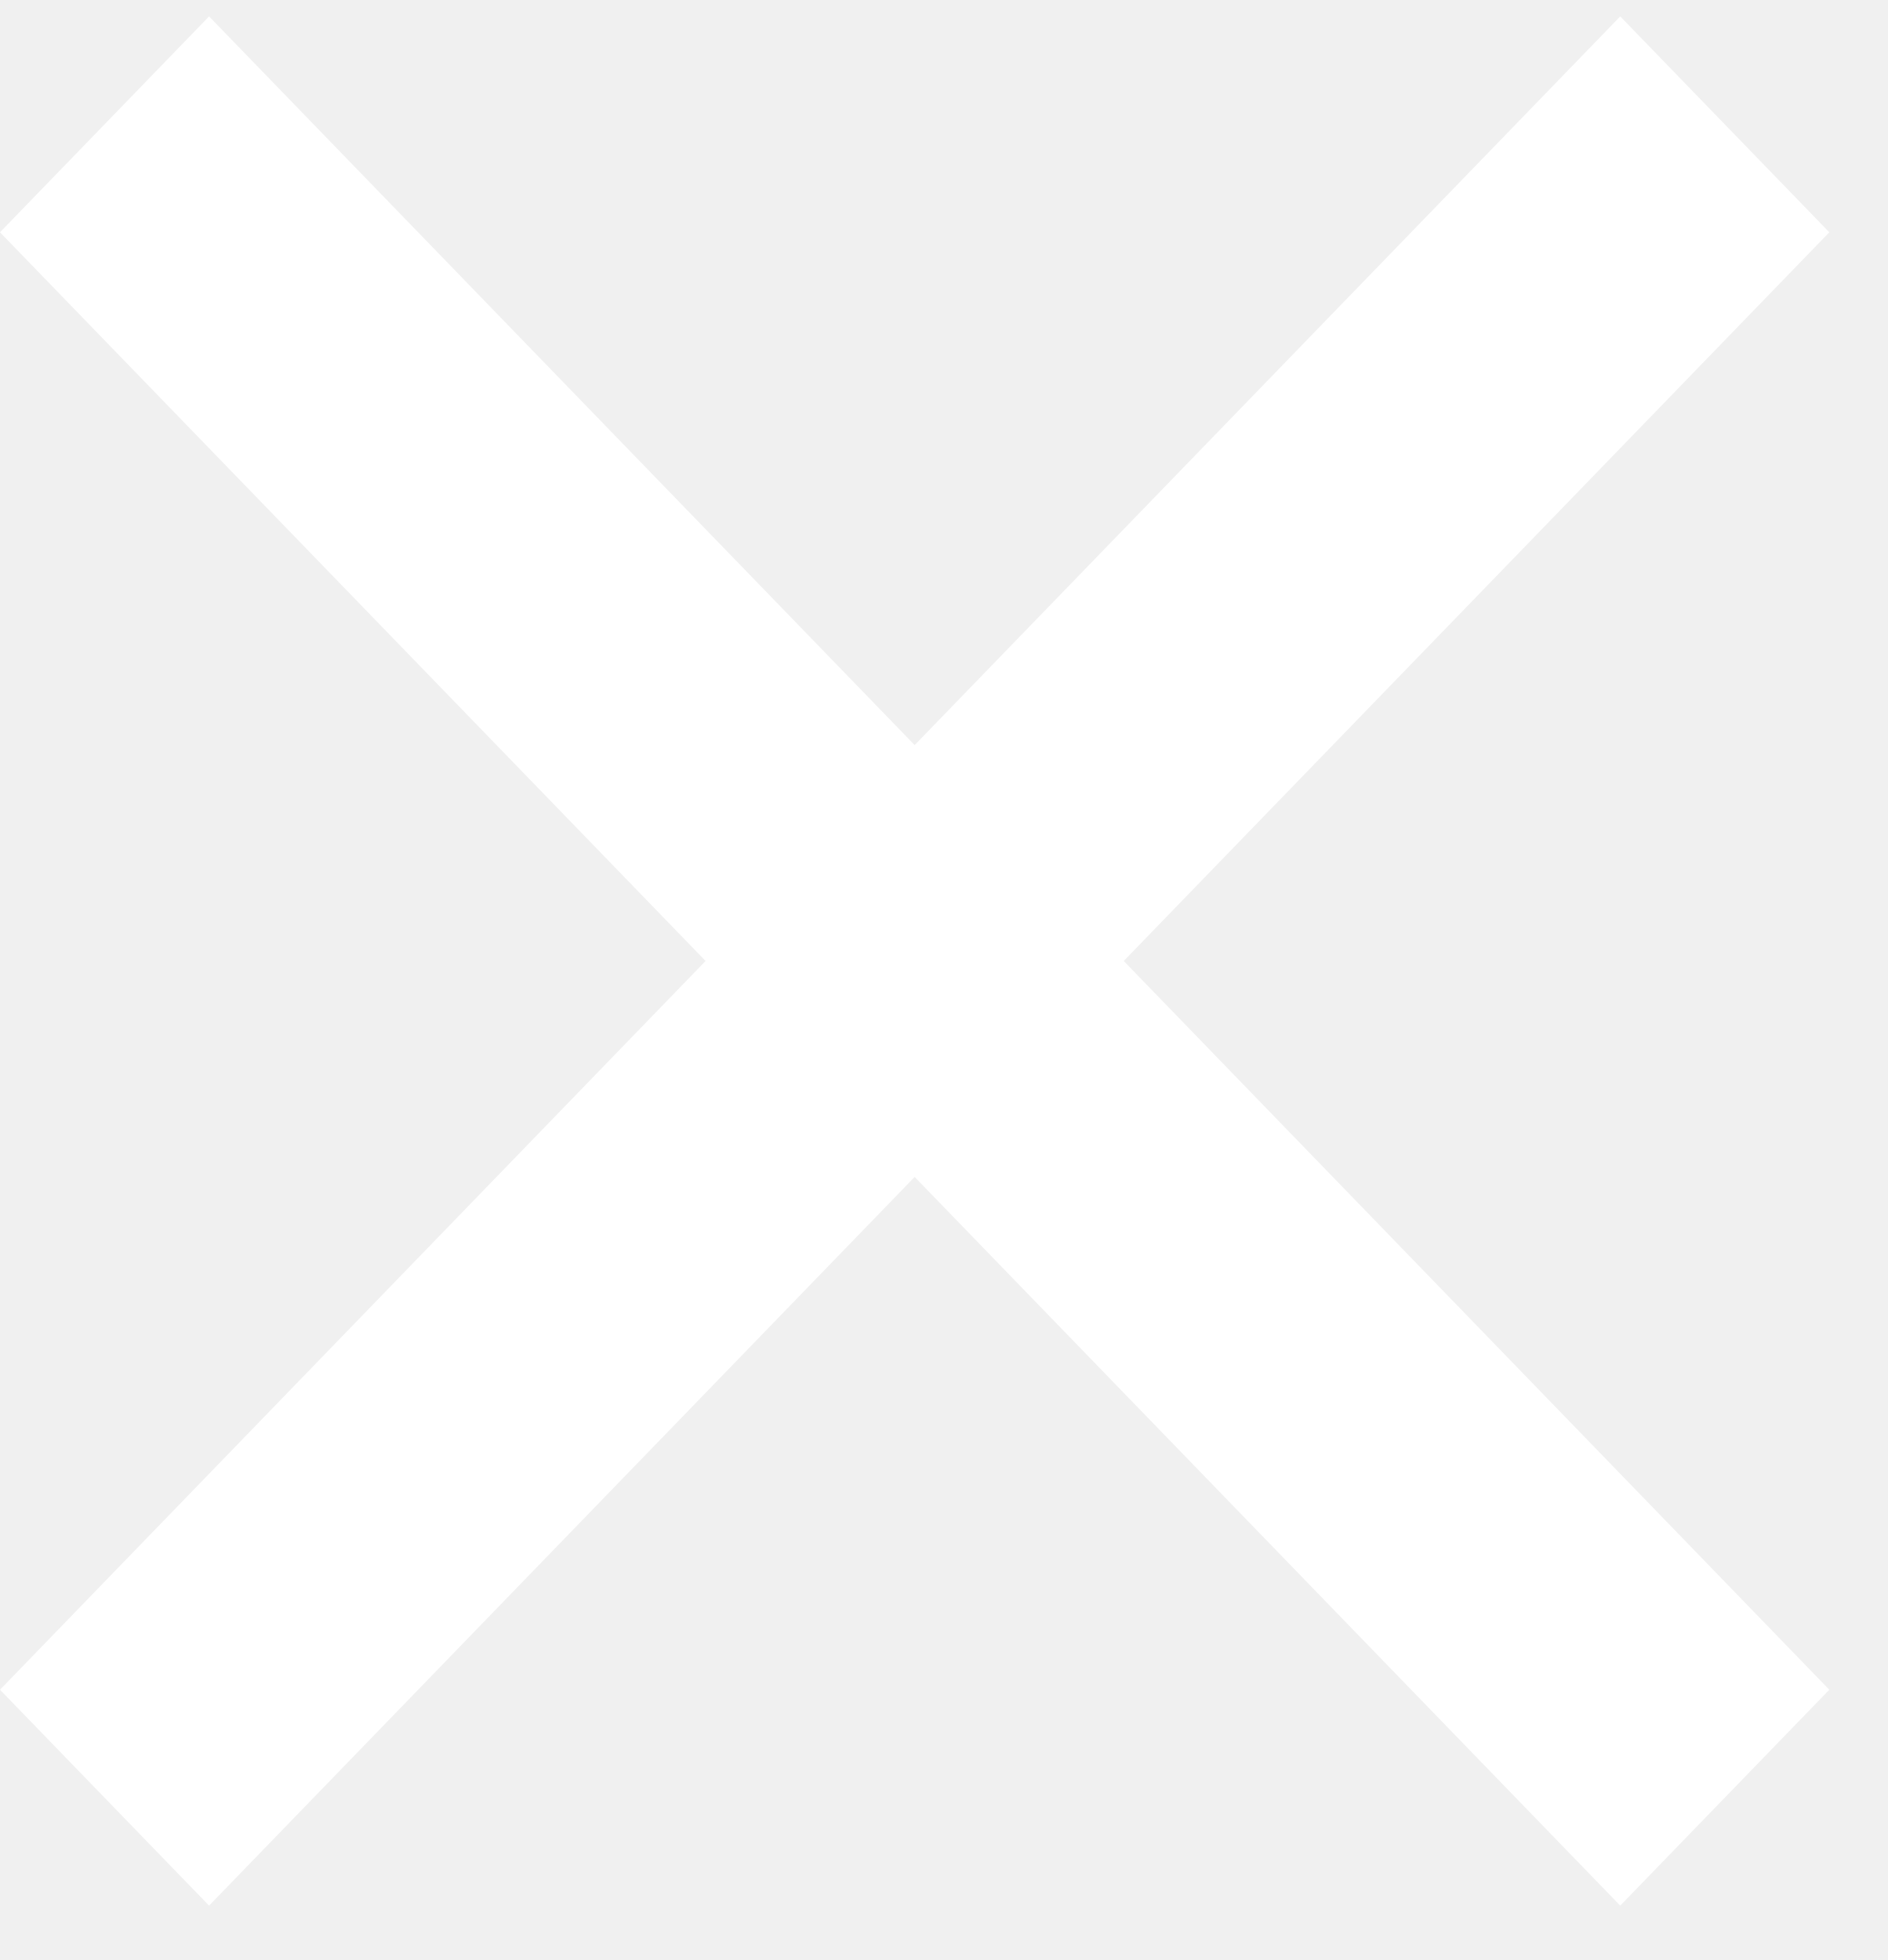
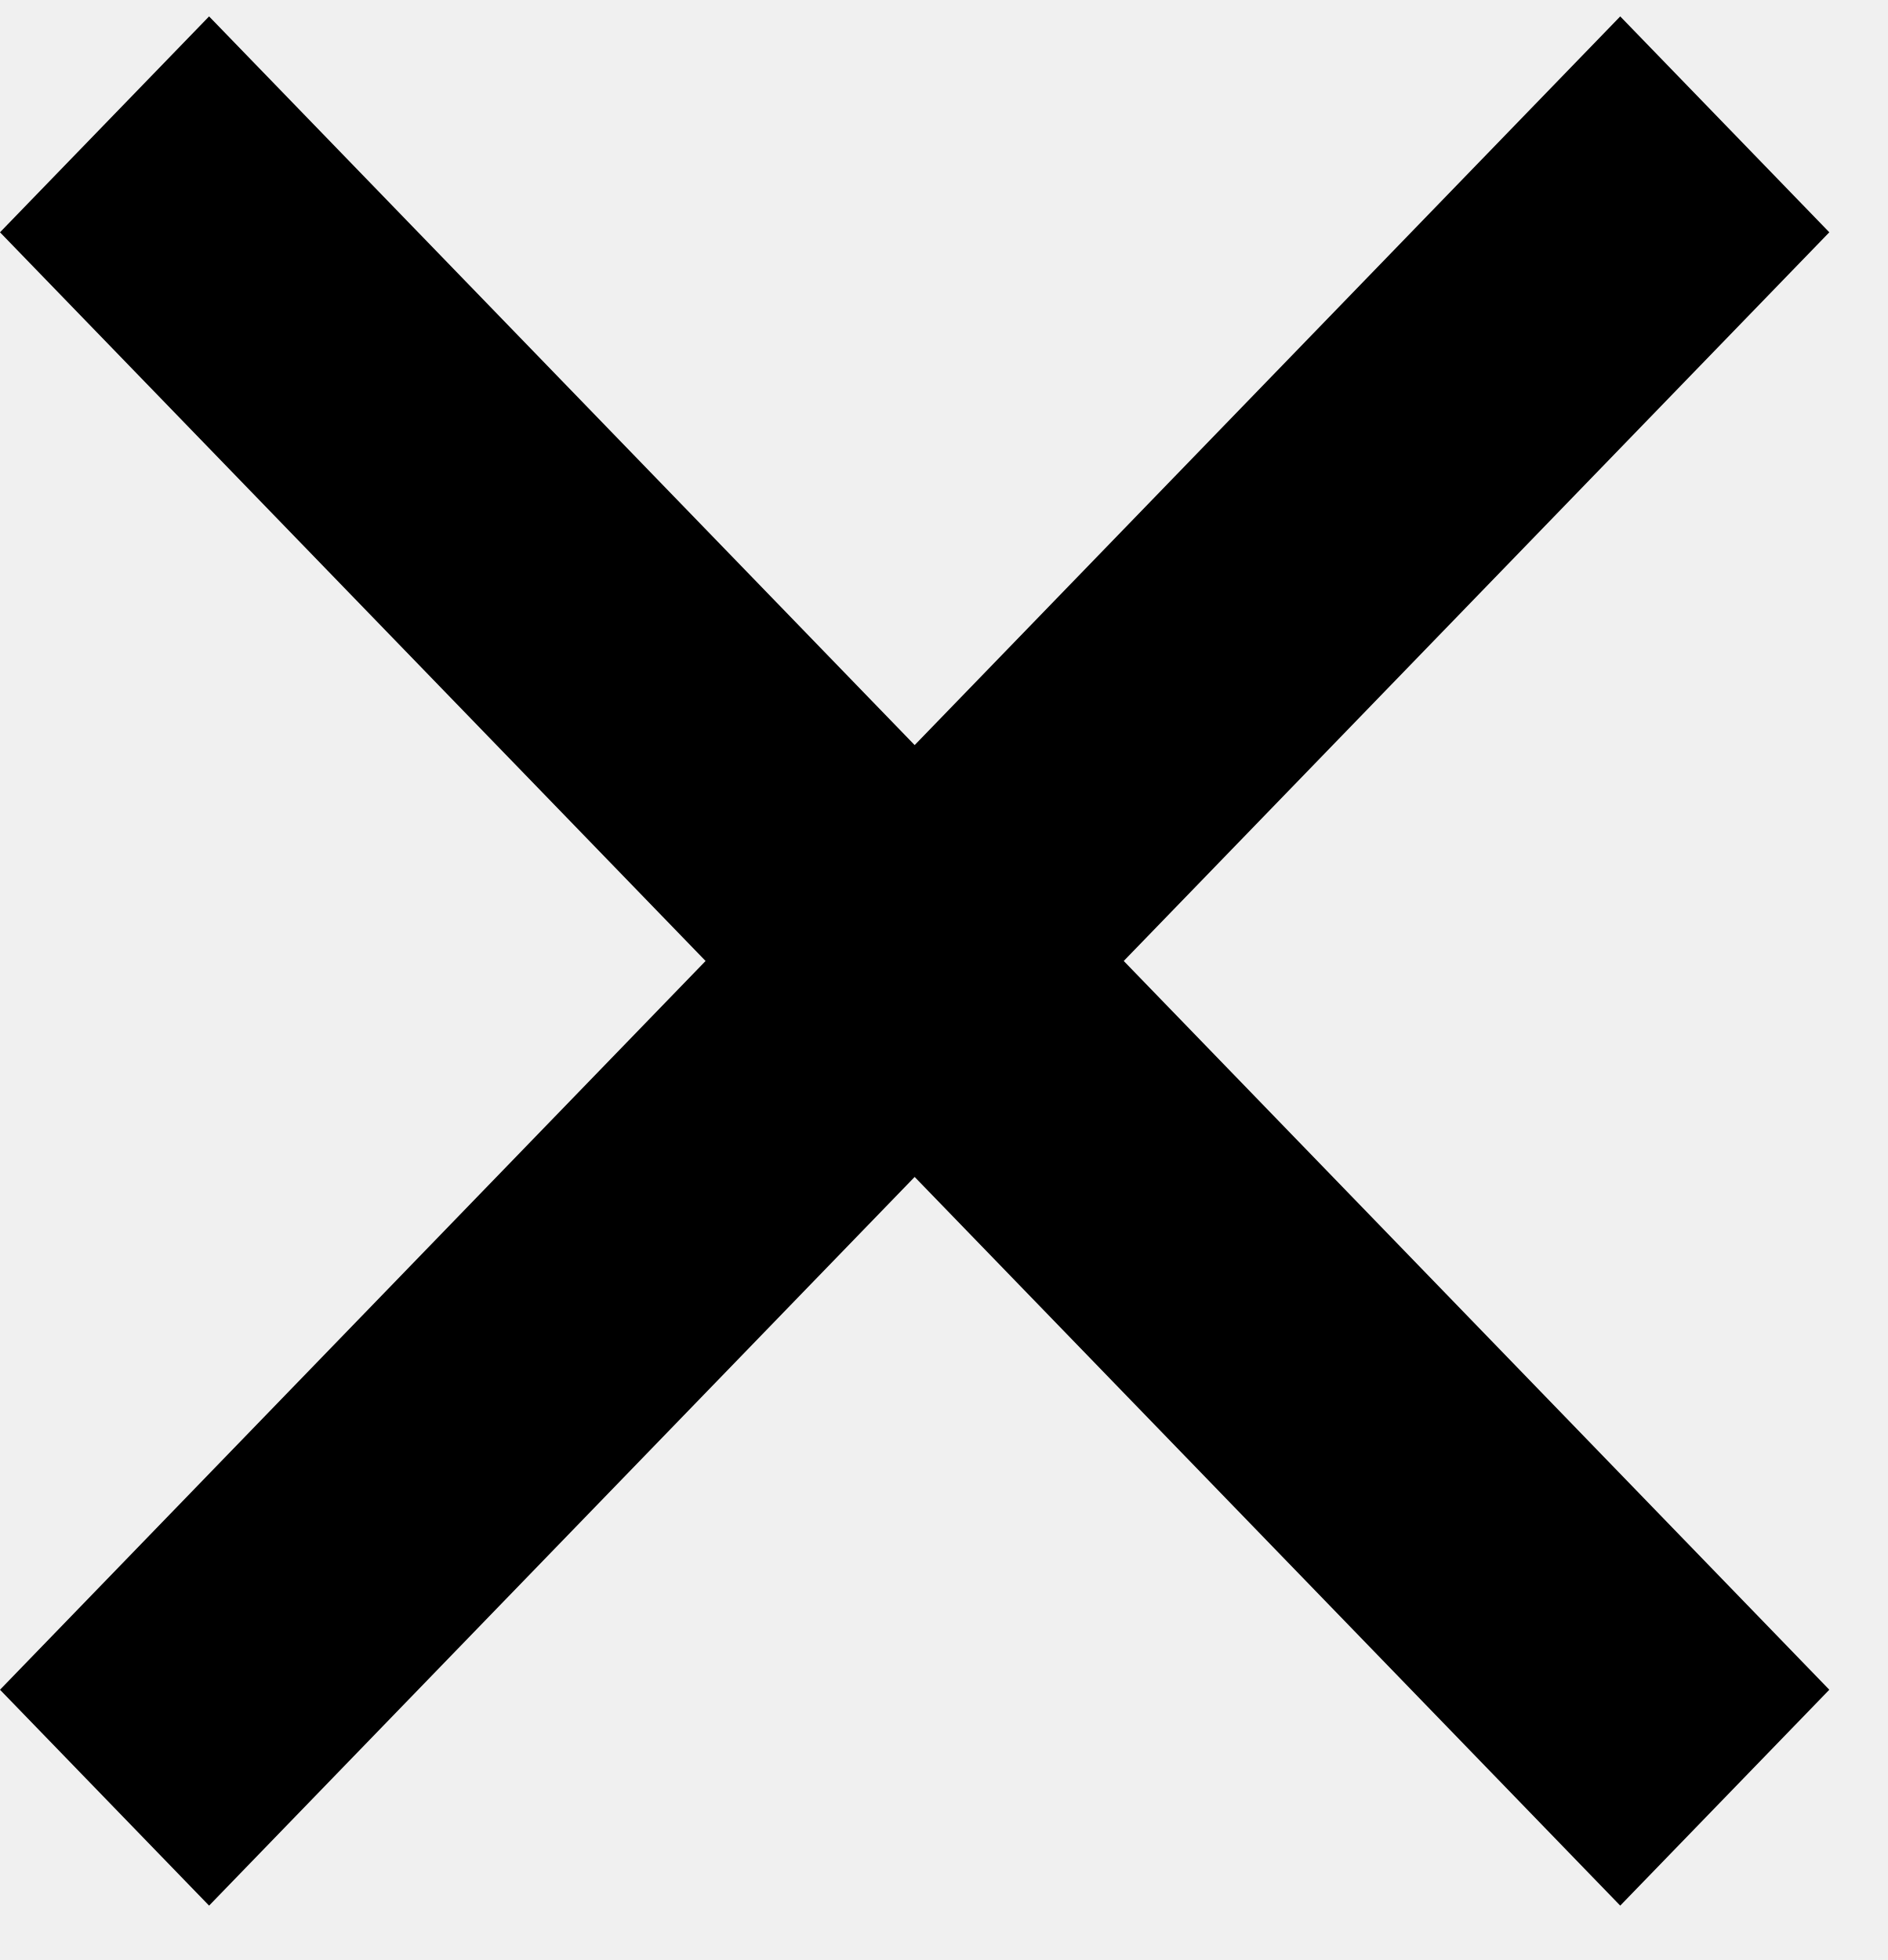
<svg xmlns="http://www.w3.org/2000/svg" width="26" height="27" viewBox="0 0 26 27" fill="none">
-   <path d="M22.318 26.251L12.599 16.213L2.88 26.251L0 23.277L9.719 13.238L0 3.2L2.88 0.226L12.599 10.264L22.318 0.226L25.198 3.2L15.479 13.238L25.198 23.277L22.318 26.251Z" fill="white" />
+   <path d="M22.318 26.251L12.599 16.213L2.88 26.251L0 23.277L9.719 13.238L0 3.2L2.88 0.226L12.599 10.264L22.318 0.226L25.198 3.2L15.479 13.238L25.198 23.277L22.318 26.251Z" fill="black" />
</svg>
